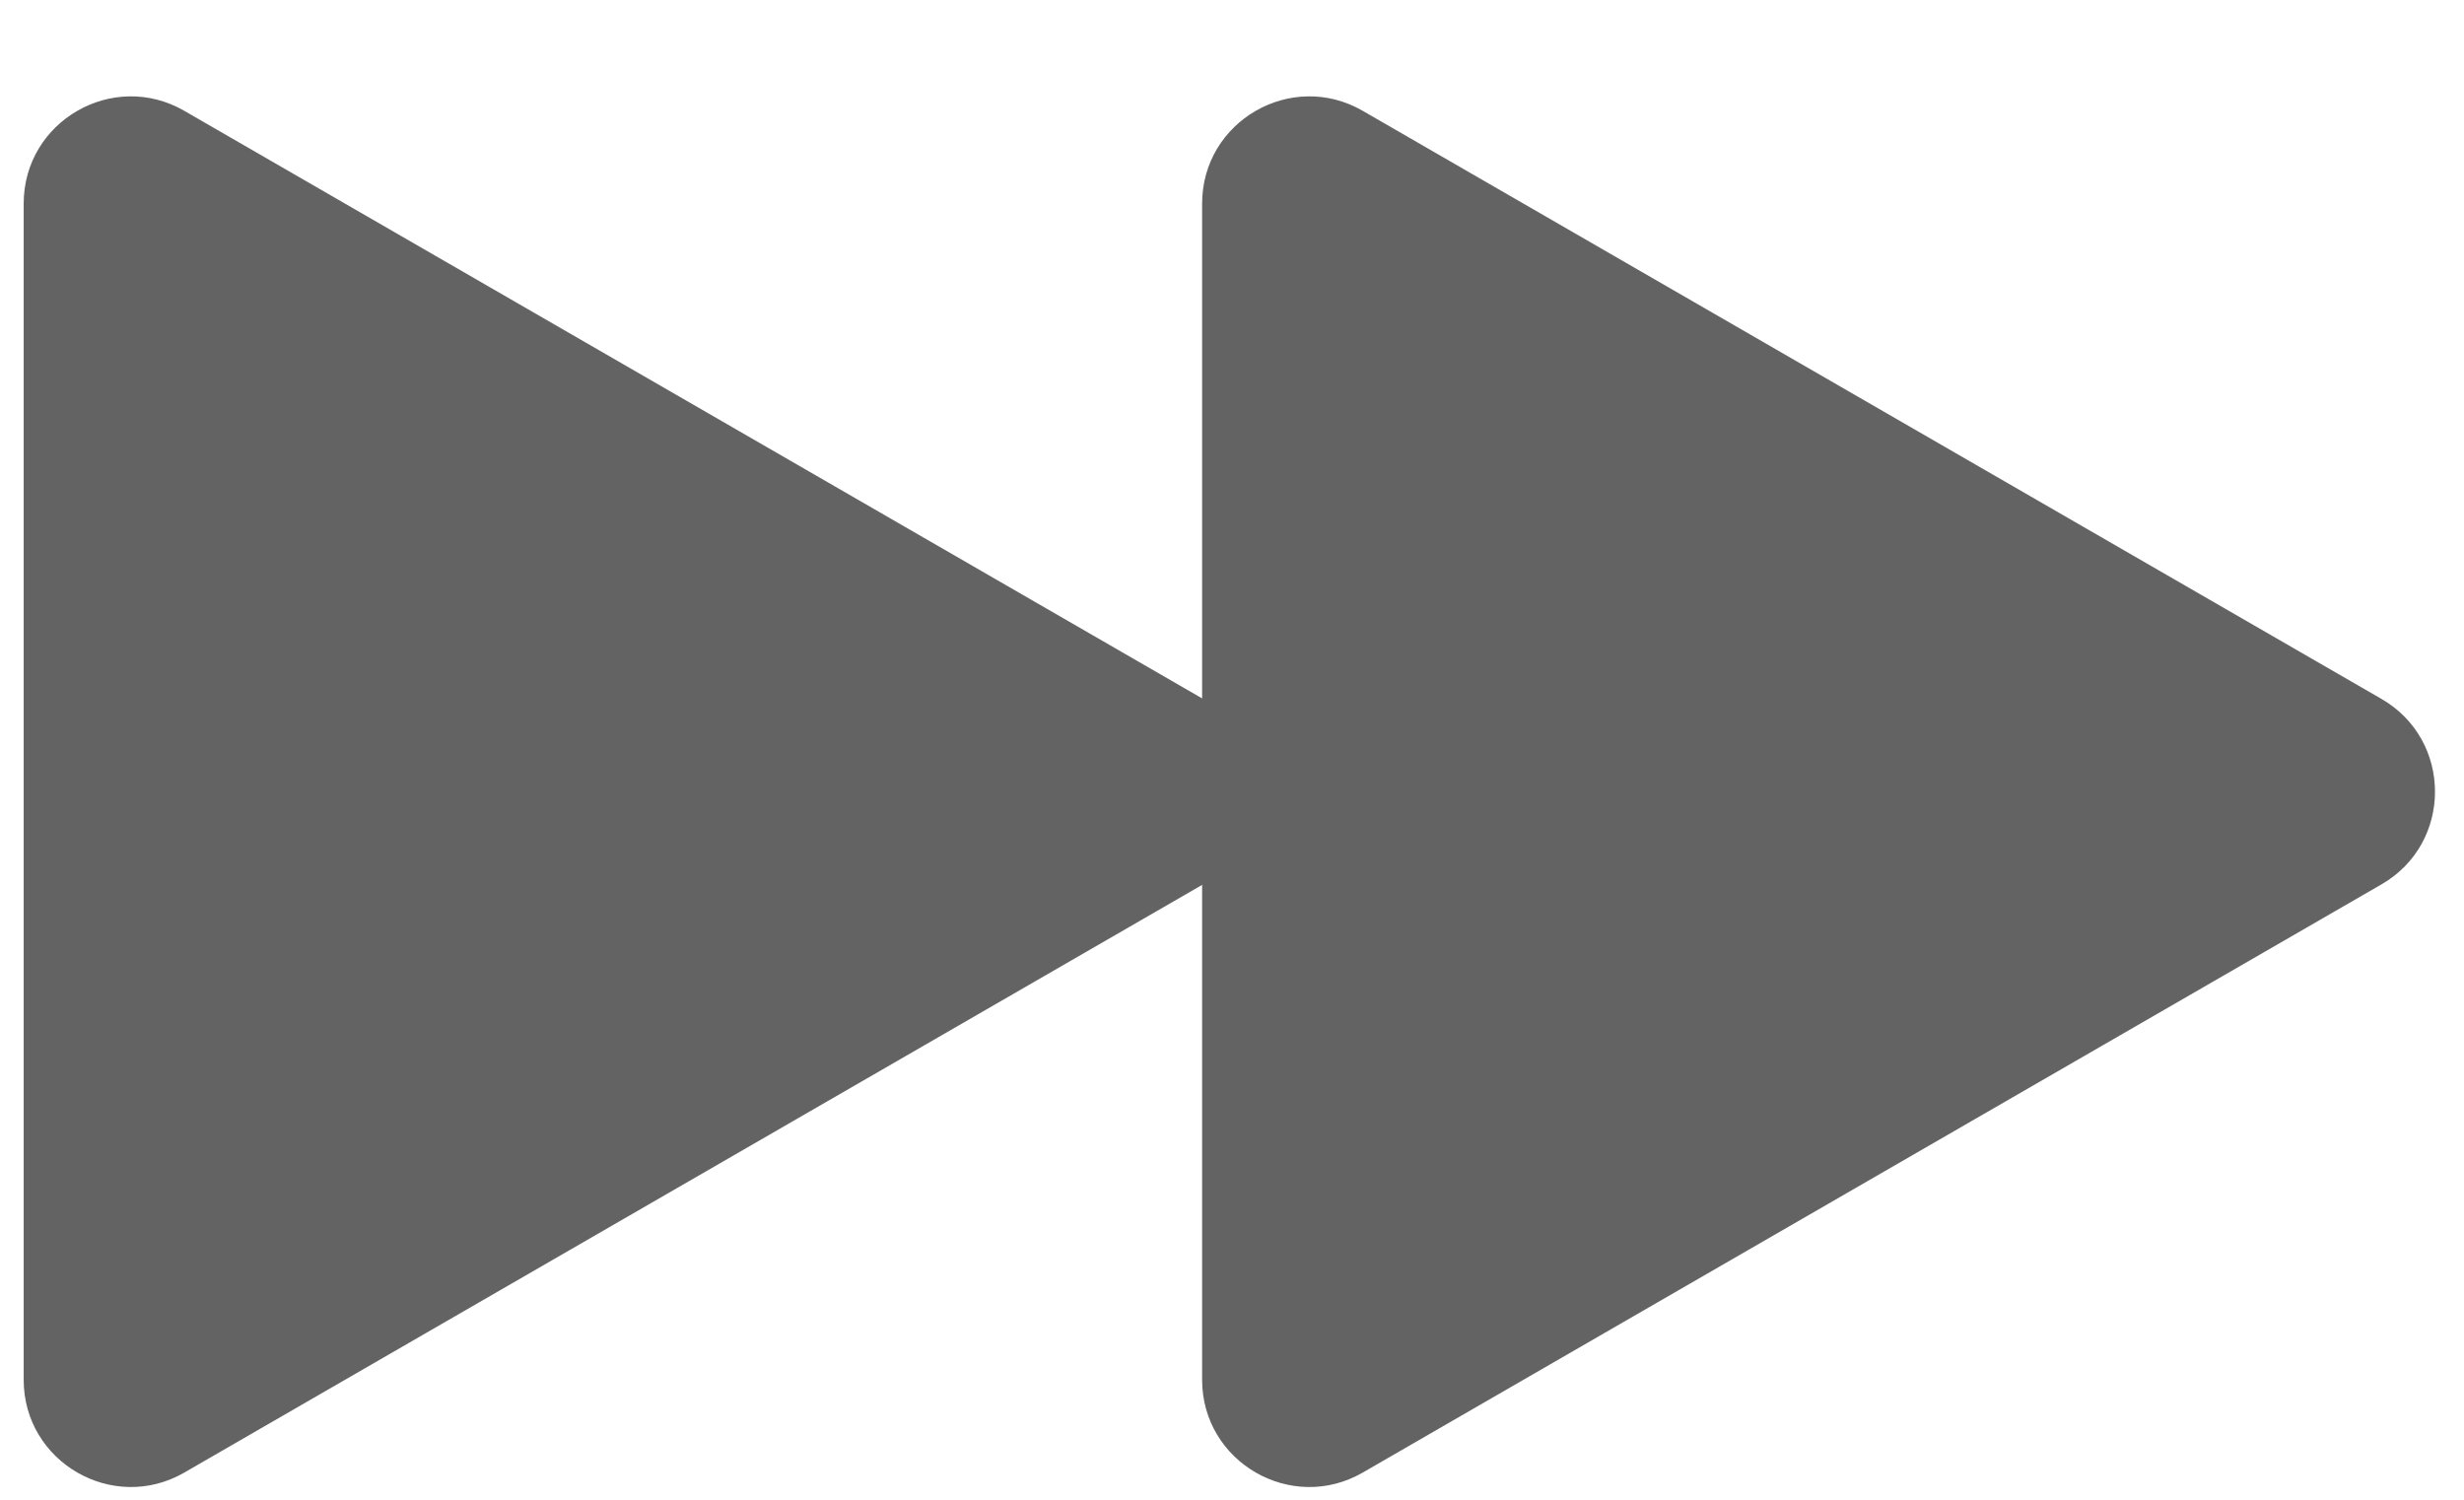
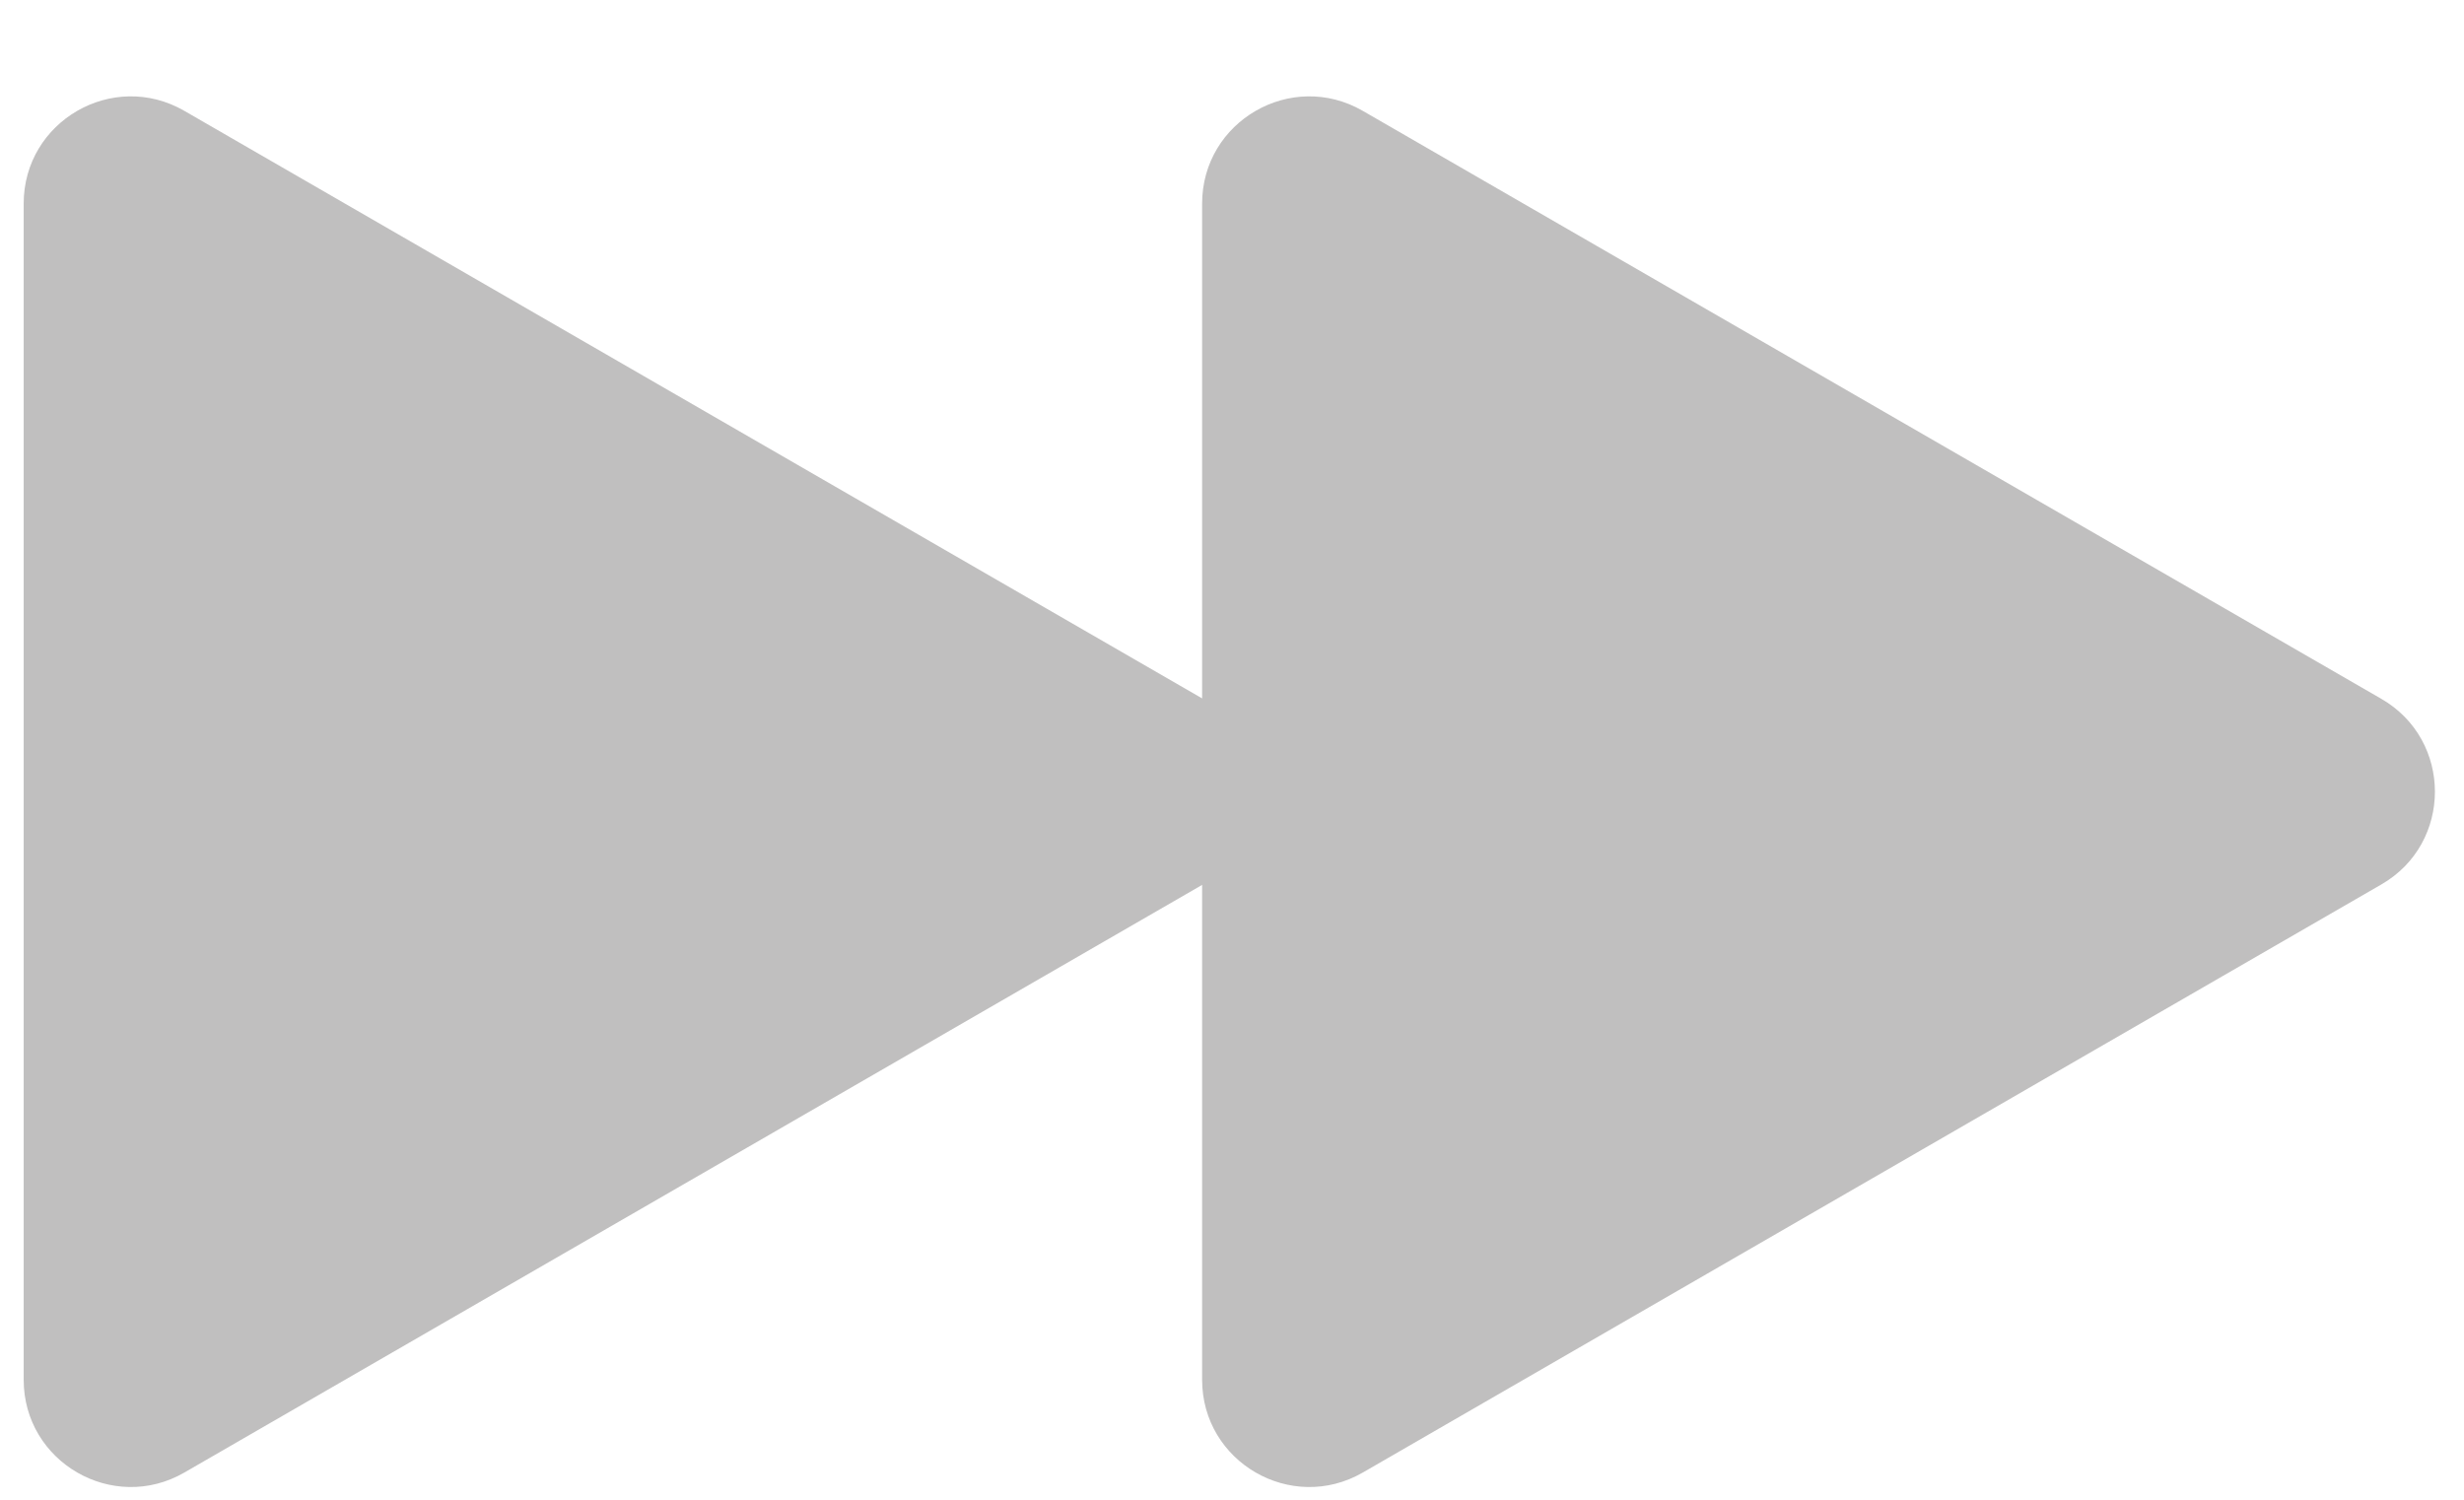
<svg xmlns="http://www.w3.org/2000/svg" width="23" height="14" viewBox="0 0 23 14" fill="none">
-   <path d="M0.221 1.901C0.221 1.131 1.055 0.65 1.721 1.035L11.229 6.524C11.896 6.909 11.896 7.872 11.229 8.256L1.721 13.746C1.055 14.131 0.221 13.649 0.221 12.88L0.221 1.901Z" fill="#636363" />
-   <path d="M11.221 1.901C11.221 1.131 12.055 0.65 12.721 1.035L22.229 6.524C22.896 6.909 22.896 7.872 22.229 8.256L12.721 13.746C12.055 14.131 11.221 13.649 11.221 12.88V1.901Z" fill="#636363" />
+   <path d="M0.221 1.901C0.221 1.131 1.054 0.65 1.721 1.035L11.229 6.524C11.896 6.909 11.896 7.872 11.229 8.256L1.721 13.746C1.054 14.131 0.221 13.649 0.221 12.88L0.221 1.901Z" fill="#C0BFBF" />
+   <path d="M11.221 1.901C11.221 1.131 12.054 0.65 12.721 1.035L22.229 6.524C22.895 6.909 22.895 7.872 22.229 8.256L12.721 13.746C12.054 14.131 11.221 13.649 11.221 12.88V1.901Z" fill="#C0BFBF" />
</svg>
